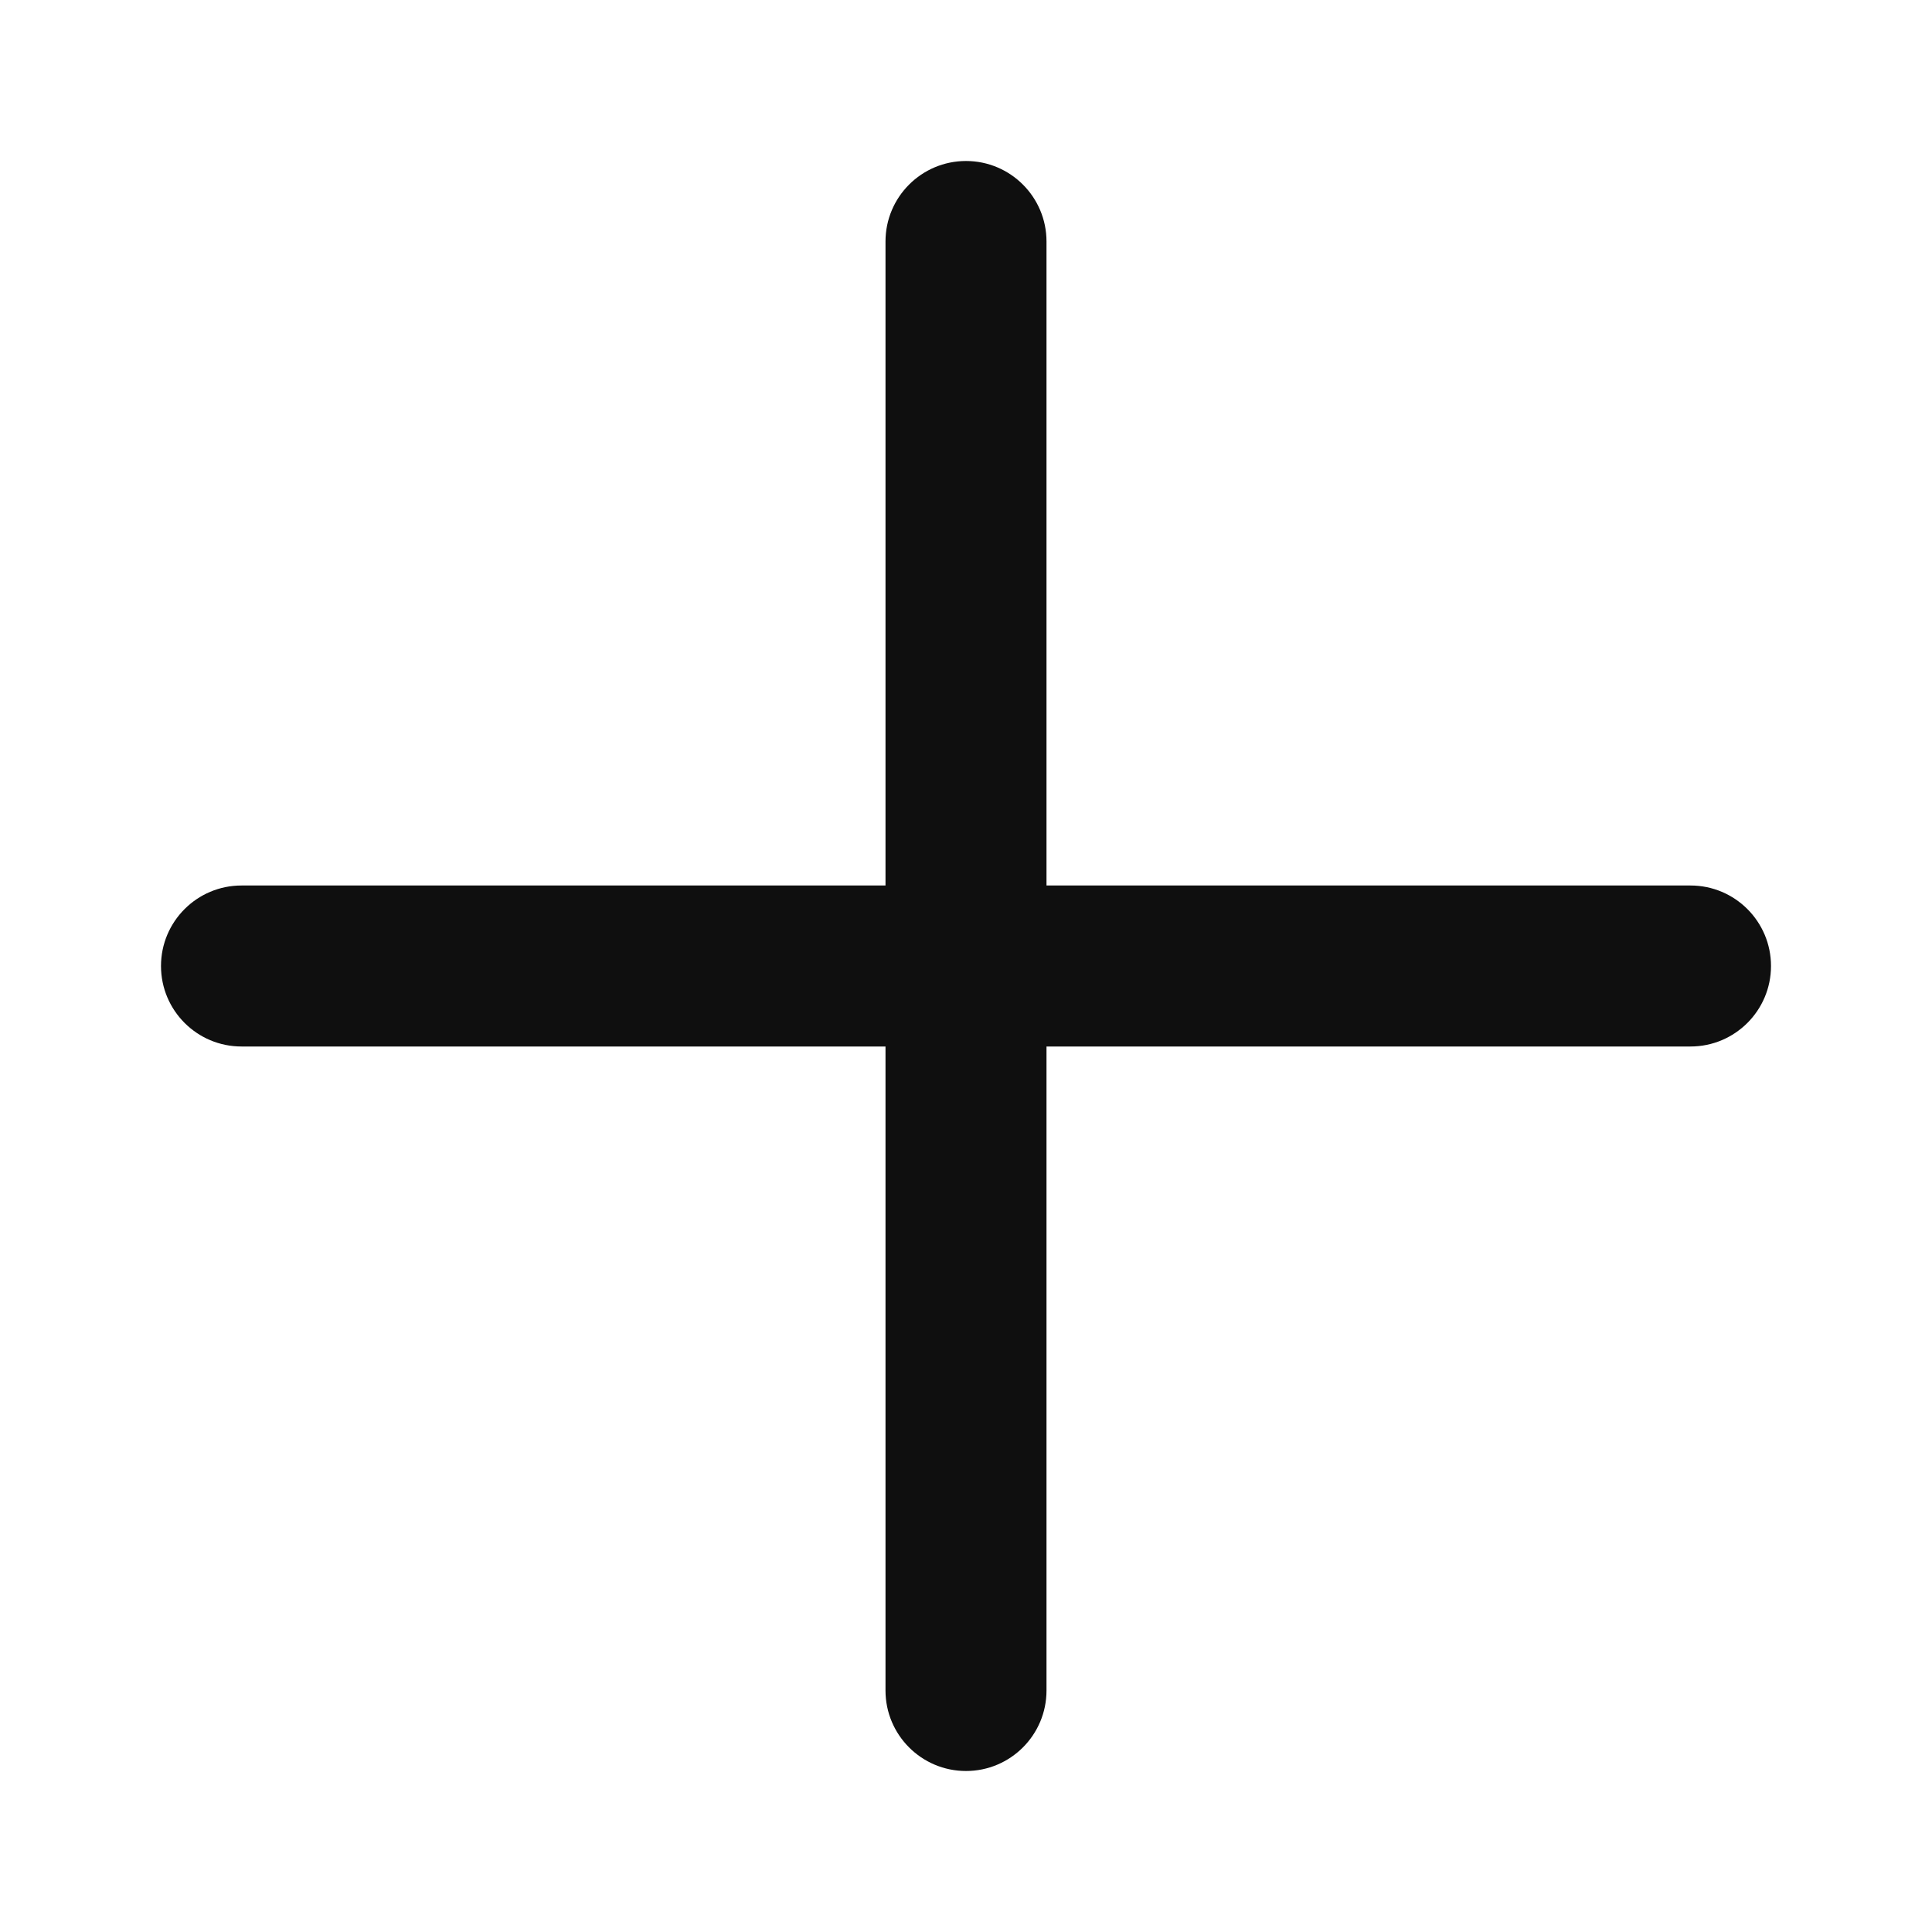
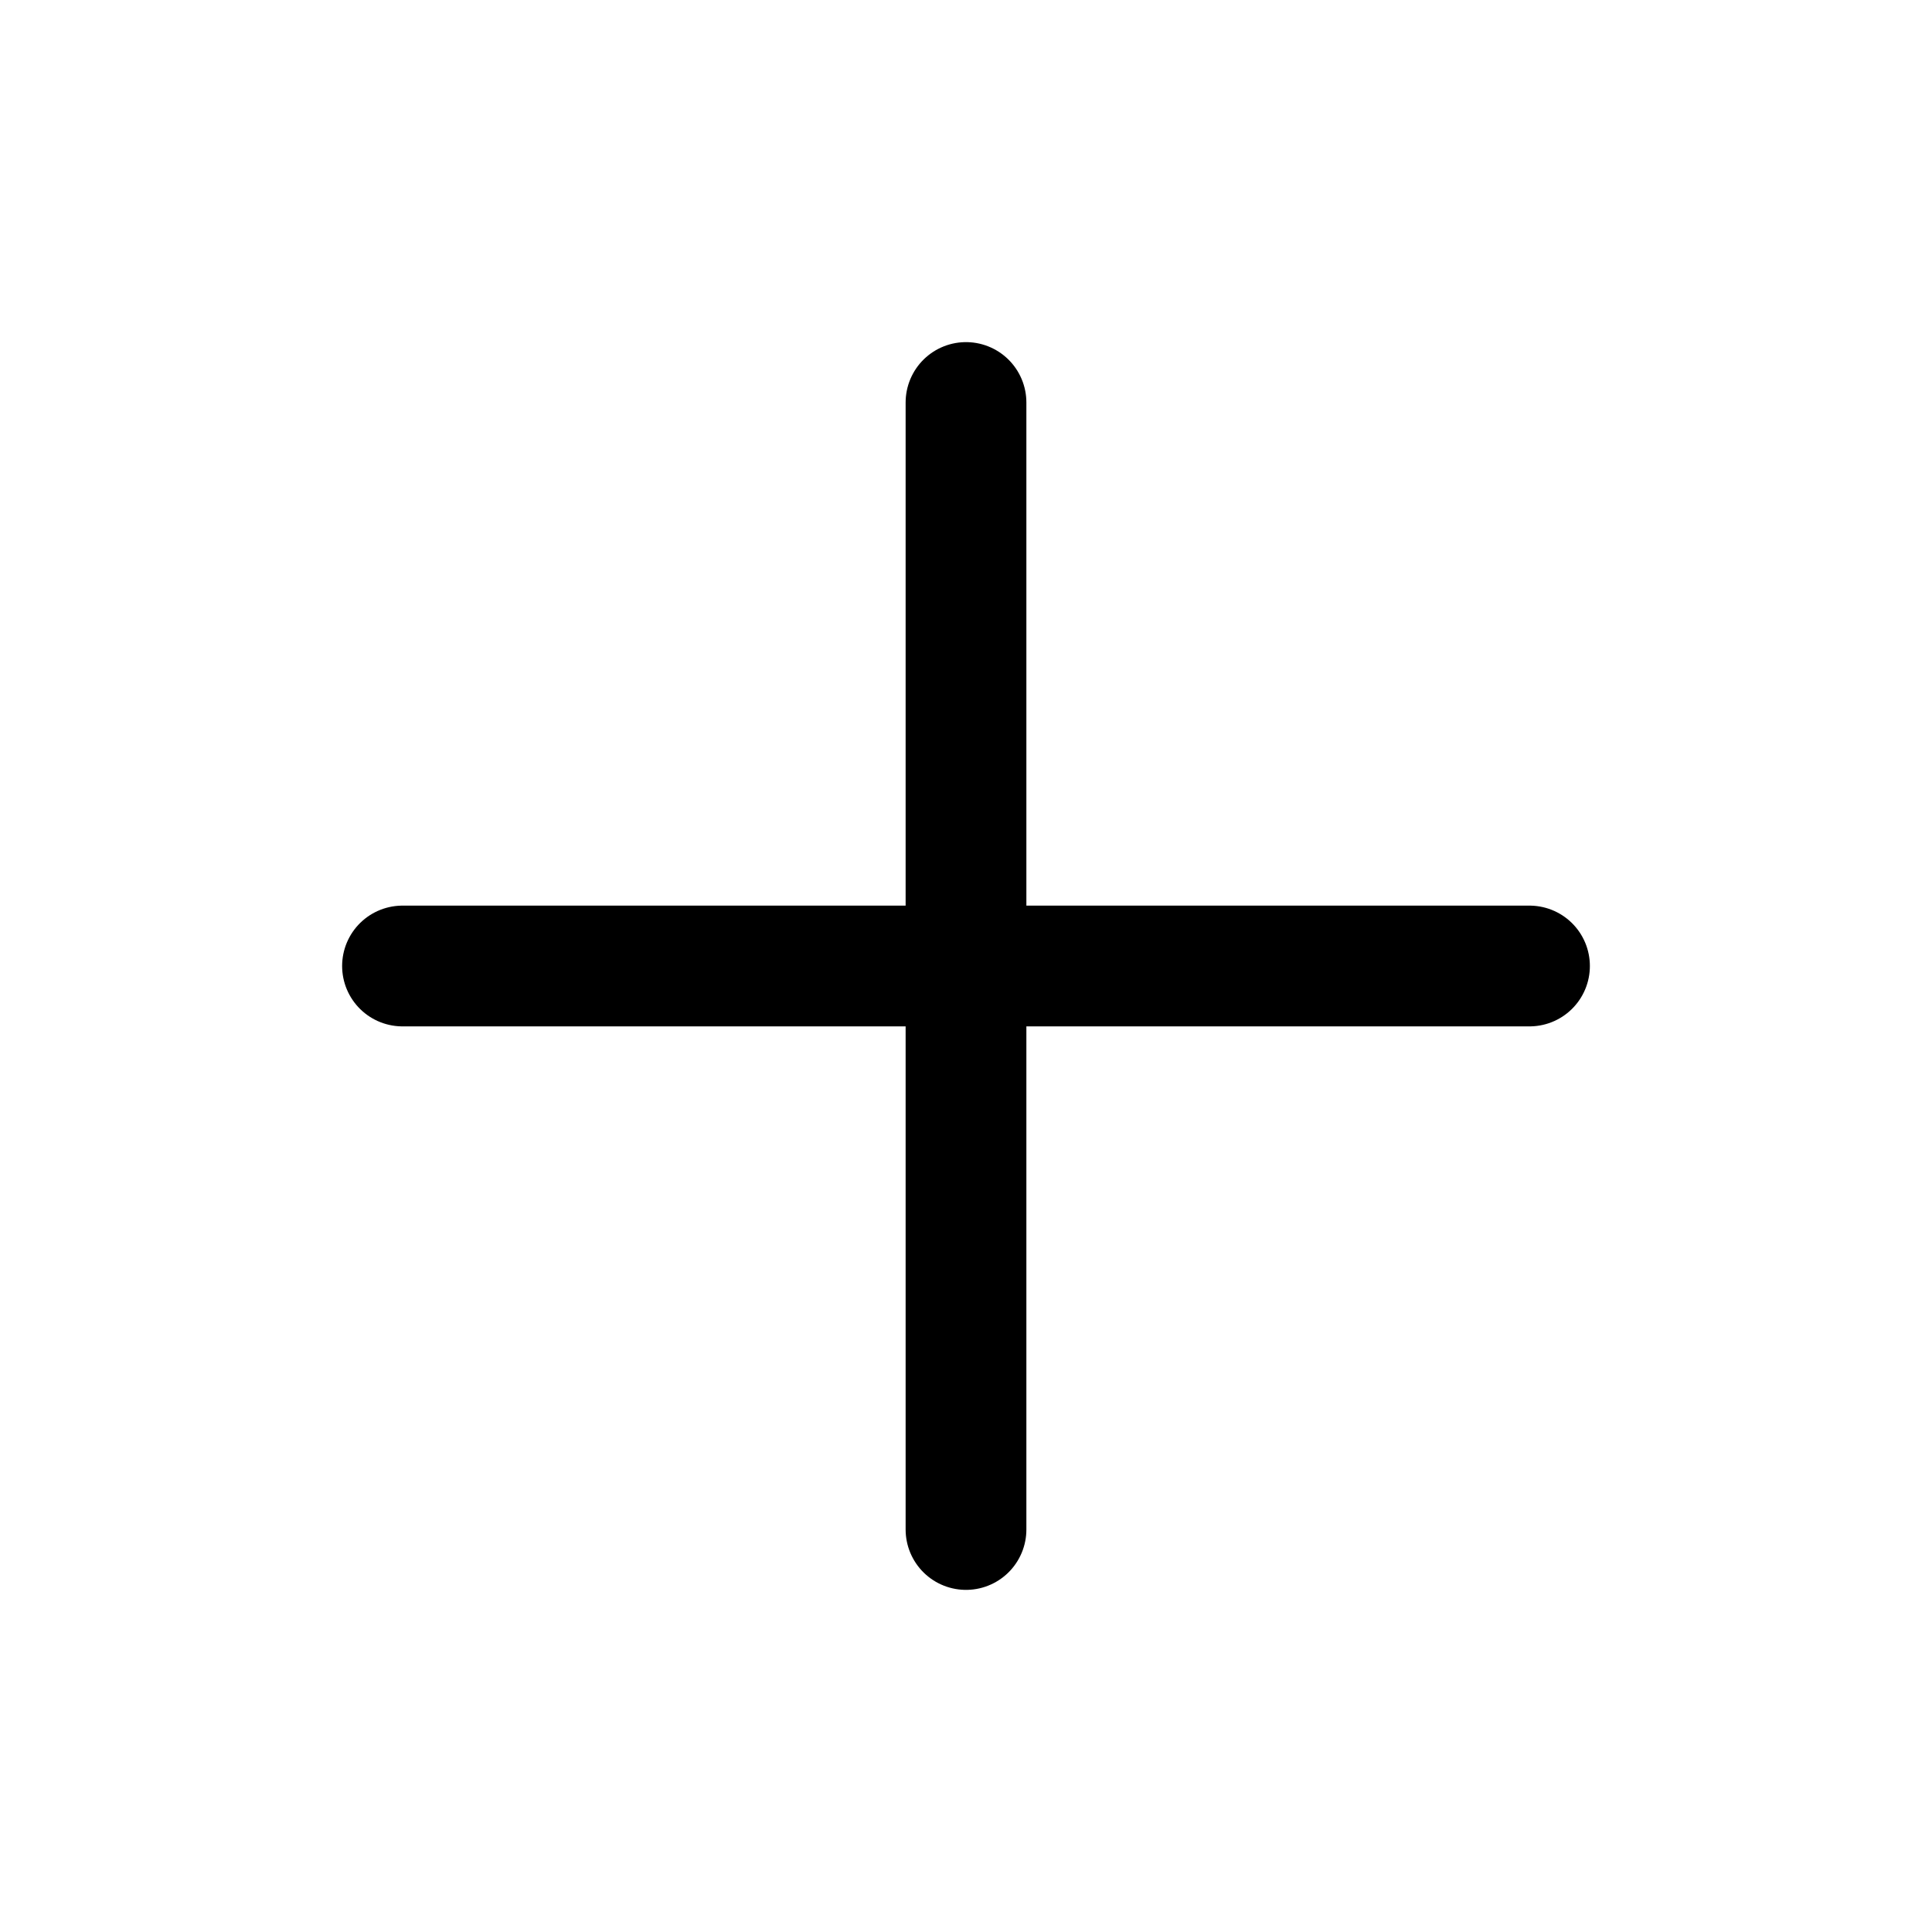
- <svg xmlns="http://www.w3.org/2000/svg" viewBox="0 0 24 24" fill="none">
-   <g id="SVGRepo_bgCarrier" stroke-width="0" />
-   <g id="SVGRepo_tracerCarrier" stroke-linecap="round" stroke-linejoin="round" />
-   <g id="SVGRepo_iconCarrier">
-     <path d="M13 3C13 2.448 12.552 2 12 2C11.448 2 11 2.448 11 3V11H3C2.448 11 2 11.448 2 12C2 12.552 2.448 13 3 13H11V21C11 21.552 11.448 22 12 22C12.552 22 13 21.552 13 21V13H21C21.552 13 22 12.552 22 12C22 11.448 21.552 11 21 11H13V3Z" fill="#0F0F0F" />
-   </g>
+ <svg xmlns="http://www.w3.org/2000/svg" width="24" height="24" viewBox="0 0 24 24" fill="none" stroke="currentColor" stroke-width="1.5" stroke-linecap="round" stroke-linejoin="round">
+   <path d="M12 5v14" />
+   <path d="M5 12h14" />
</svg>
